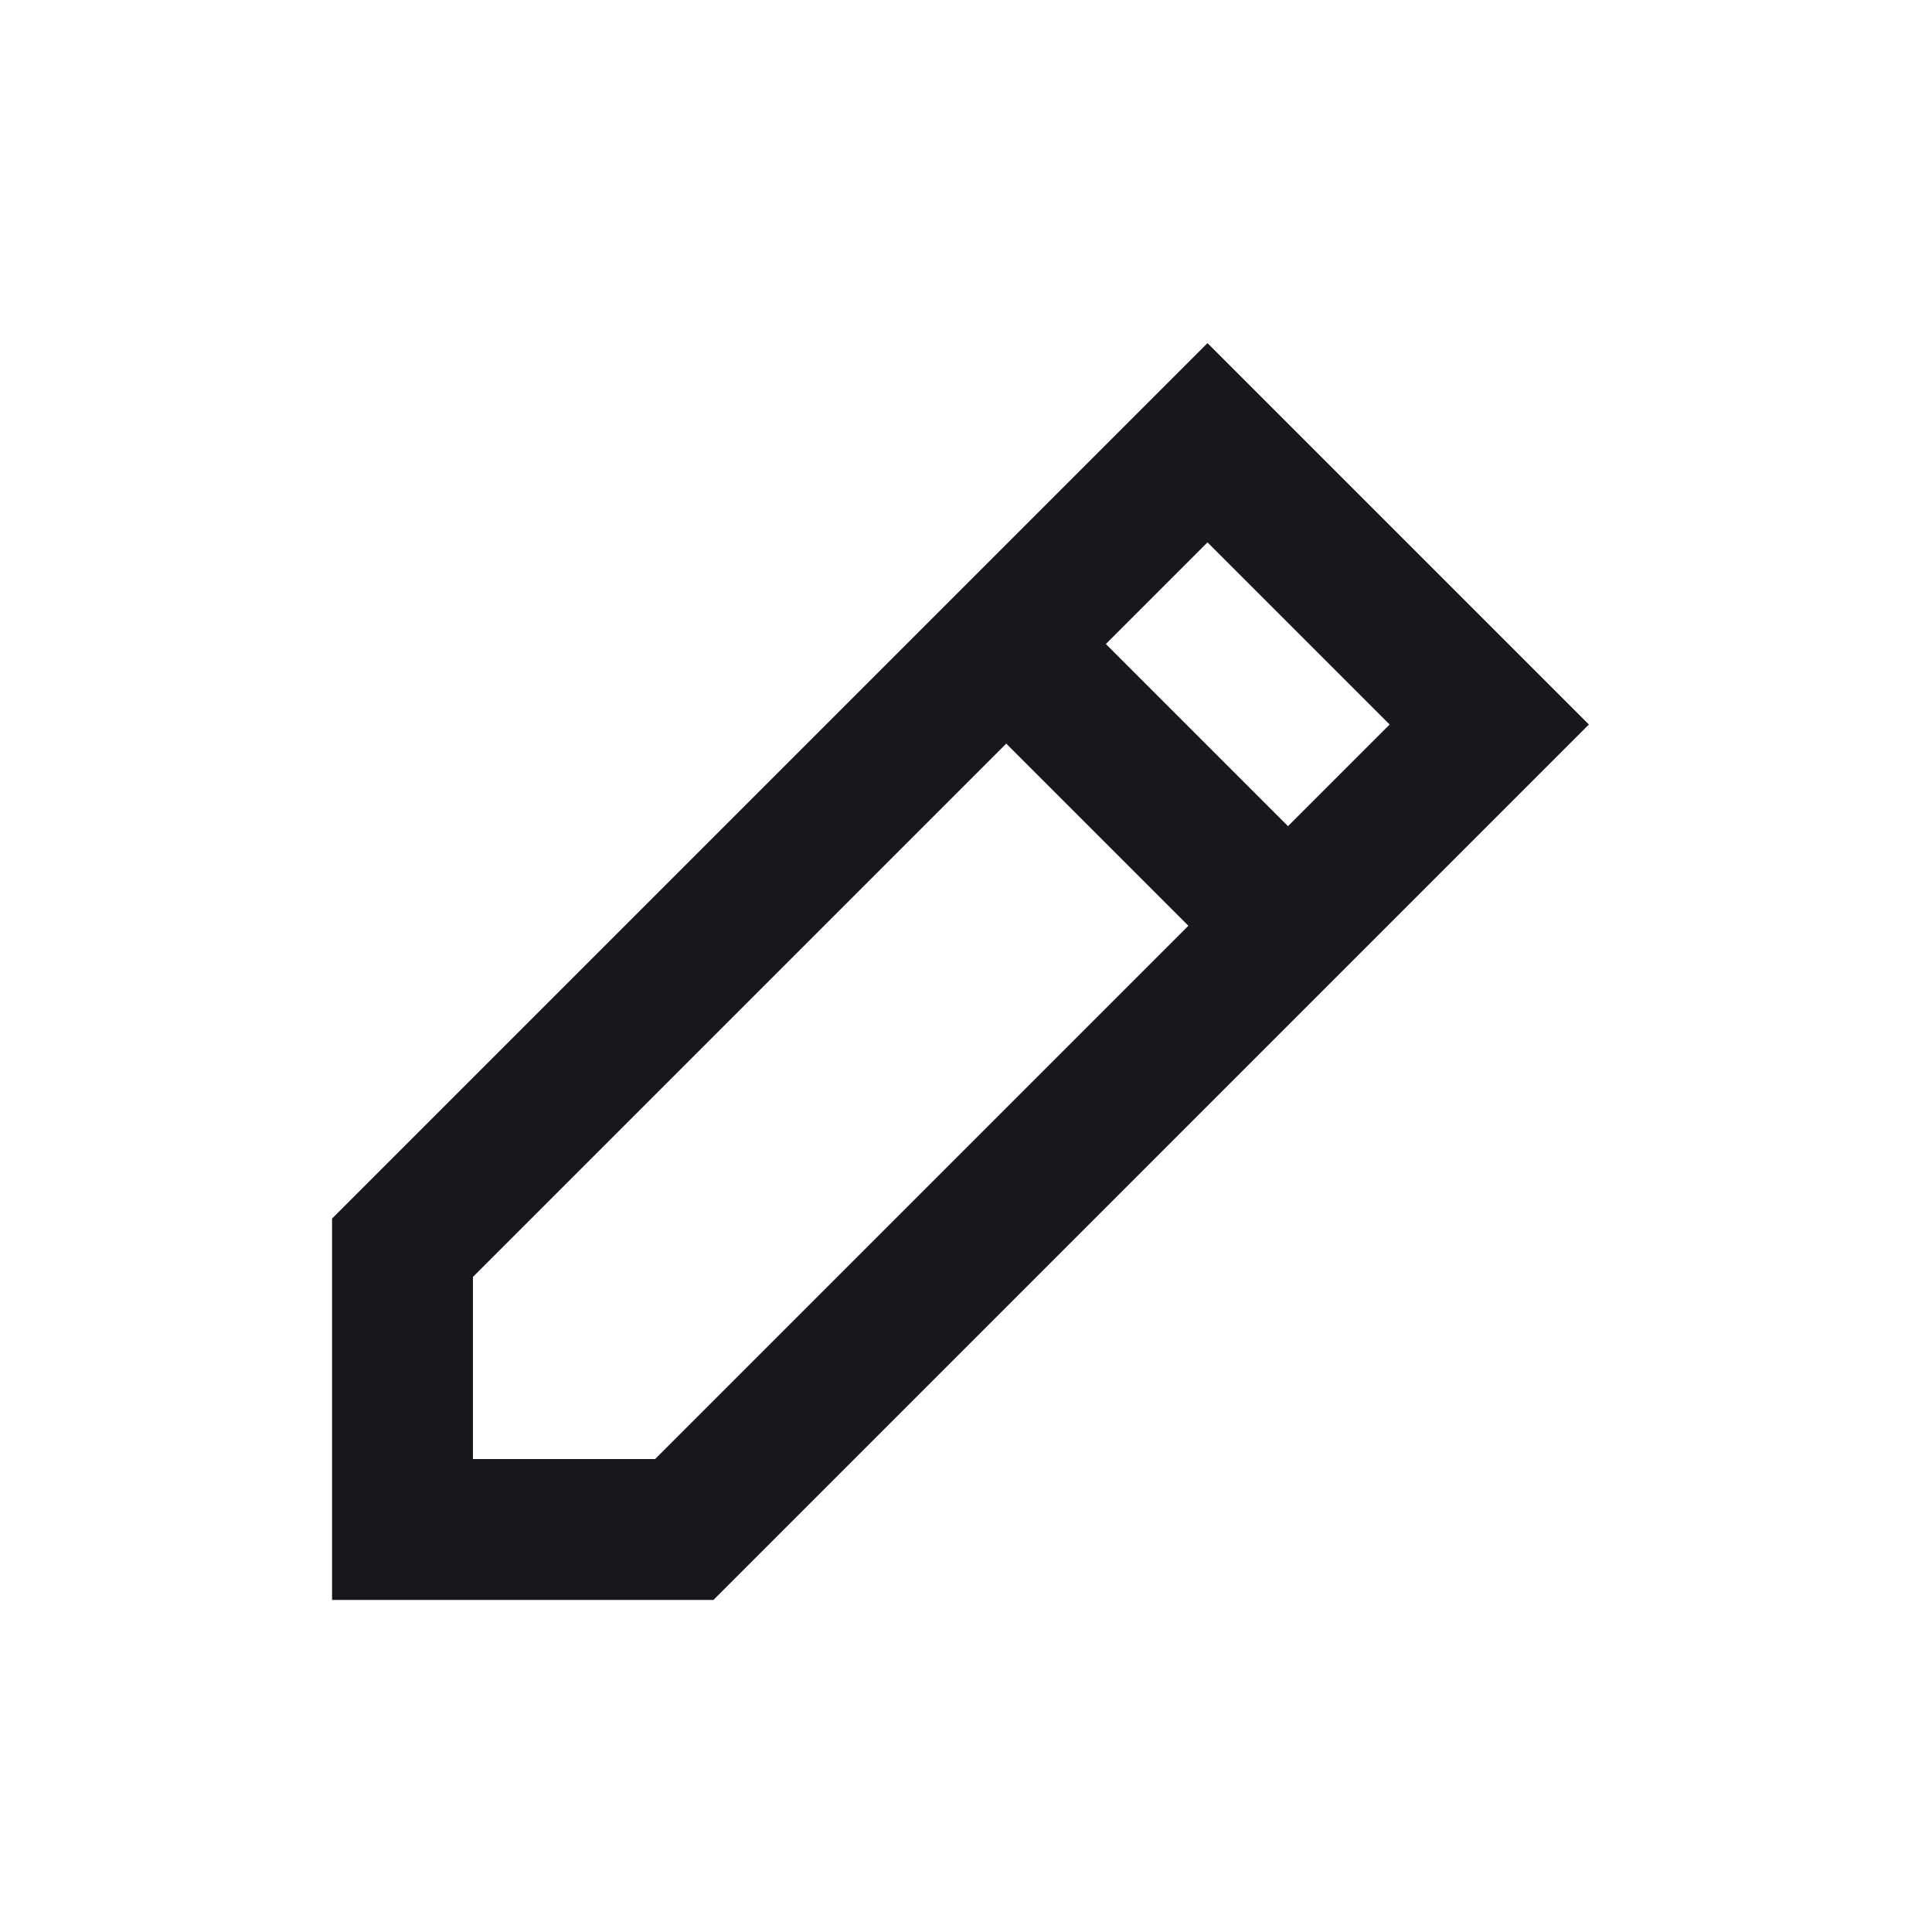
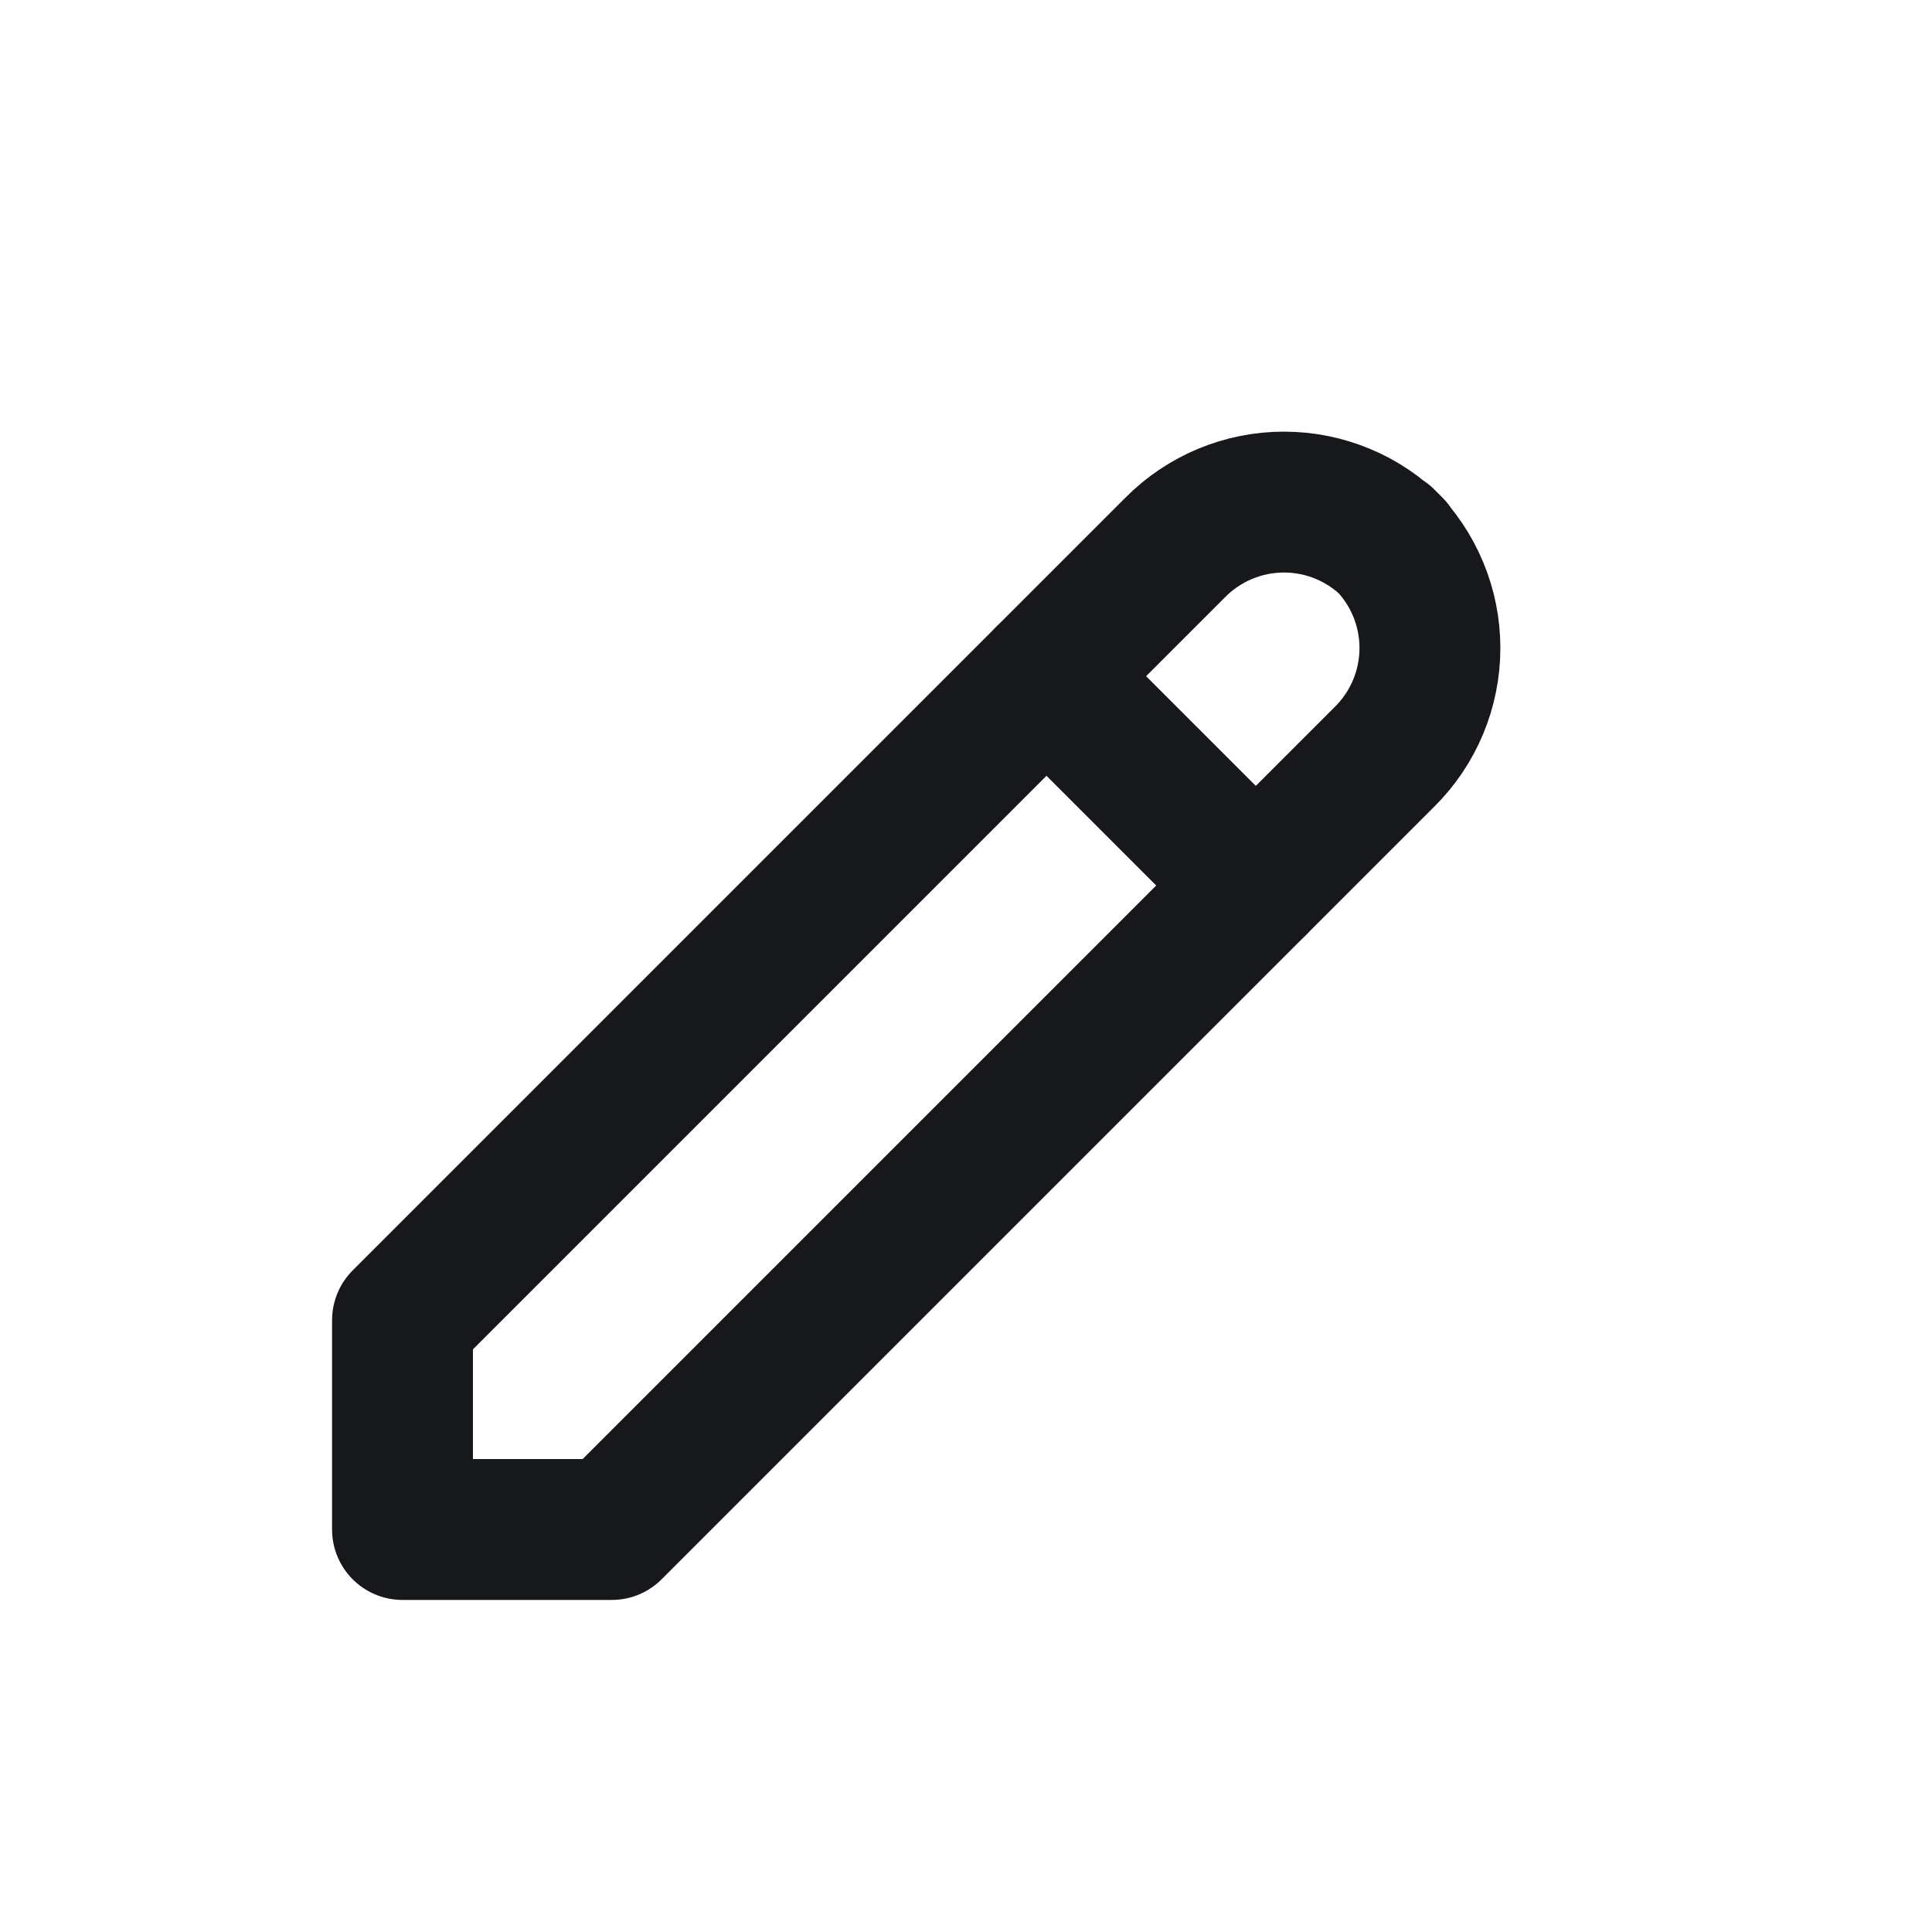
- <svg xmlns="http://www.w3.org/2000/svg" viewBox="0 0 24 24" width="24" height="24" fill="none" stroke="#17181C" stroke-width="1.75" stroke-linecap="butt" stroke-linejoin="miter" role="img" aria-label="Editar">
-   <path d="M5 19V15.5L15 5.5L18.5 9L8.5 19Z" />
-   <path d="M12.5 8L16 11.5" />
+ <svg xmlns="http://www.w3.org/2000/svg" viewBox="0 0 24 24" width="24" height="24" fill="none" stroke="#17181C" stroke-width="1.75" stroke-linecap="round" stroke-linejoin="round" role="img" aria-label="Editar">
+   <path d="M5 19V16.4L14.6 6.8A1.9 1.9 0 0 1 17.3 6.8L17.2 6.7A1.9 1.9 0 0 1 17.2 9.4L7.6 19H5Z" />
+   <path d="M13 8.4L15.6 11" />
</svg>
